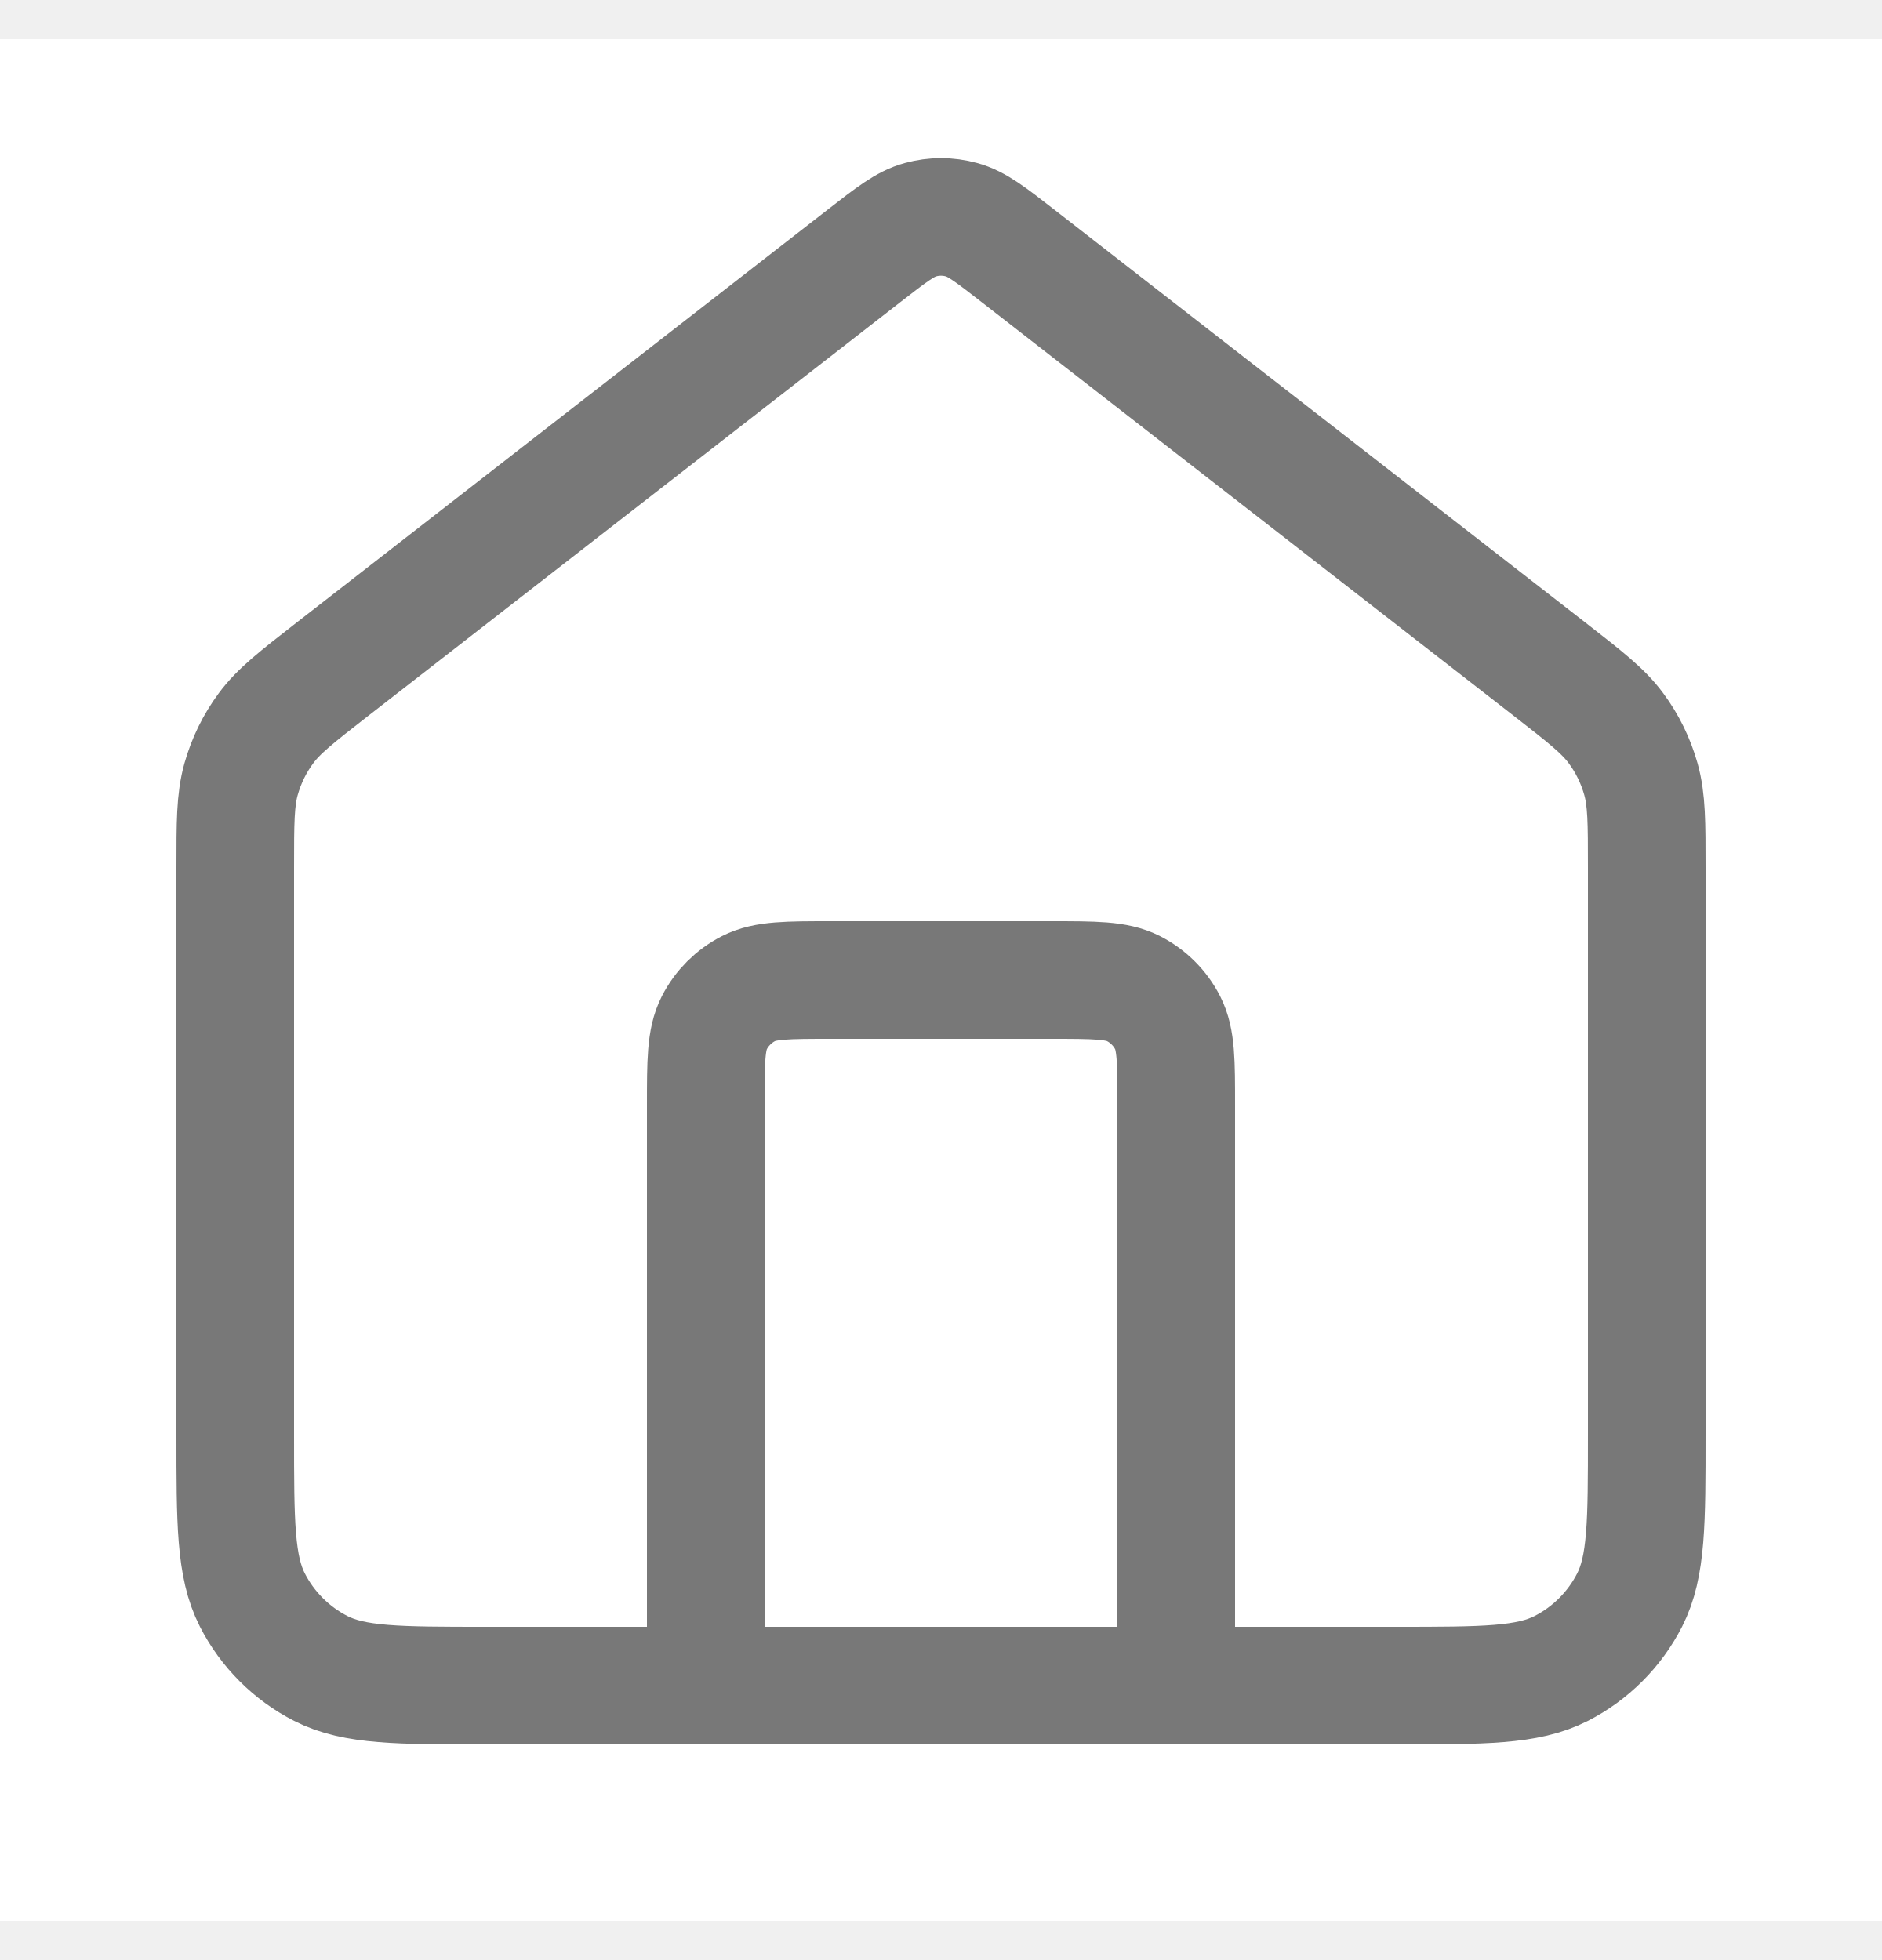
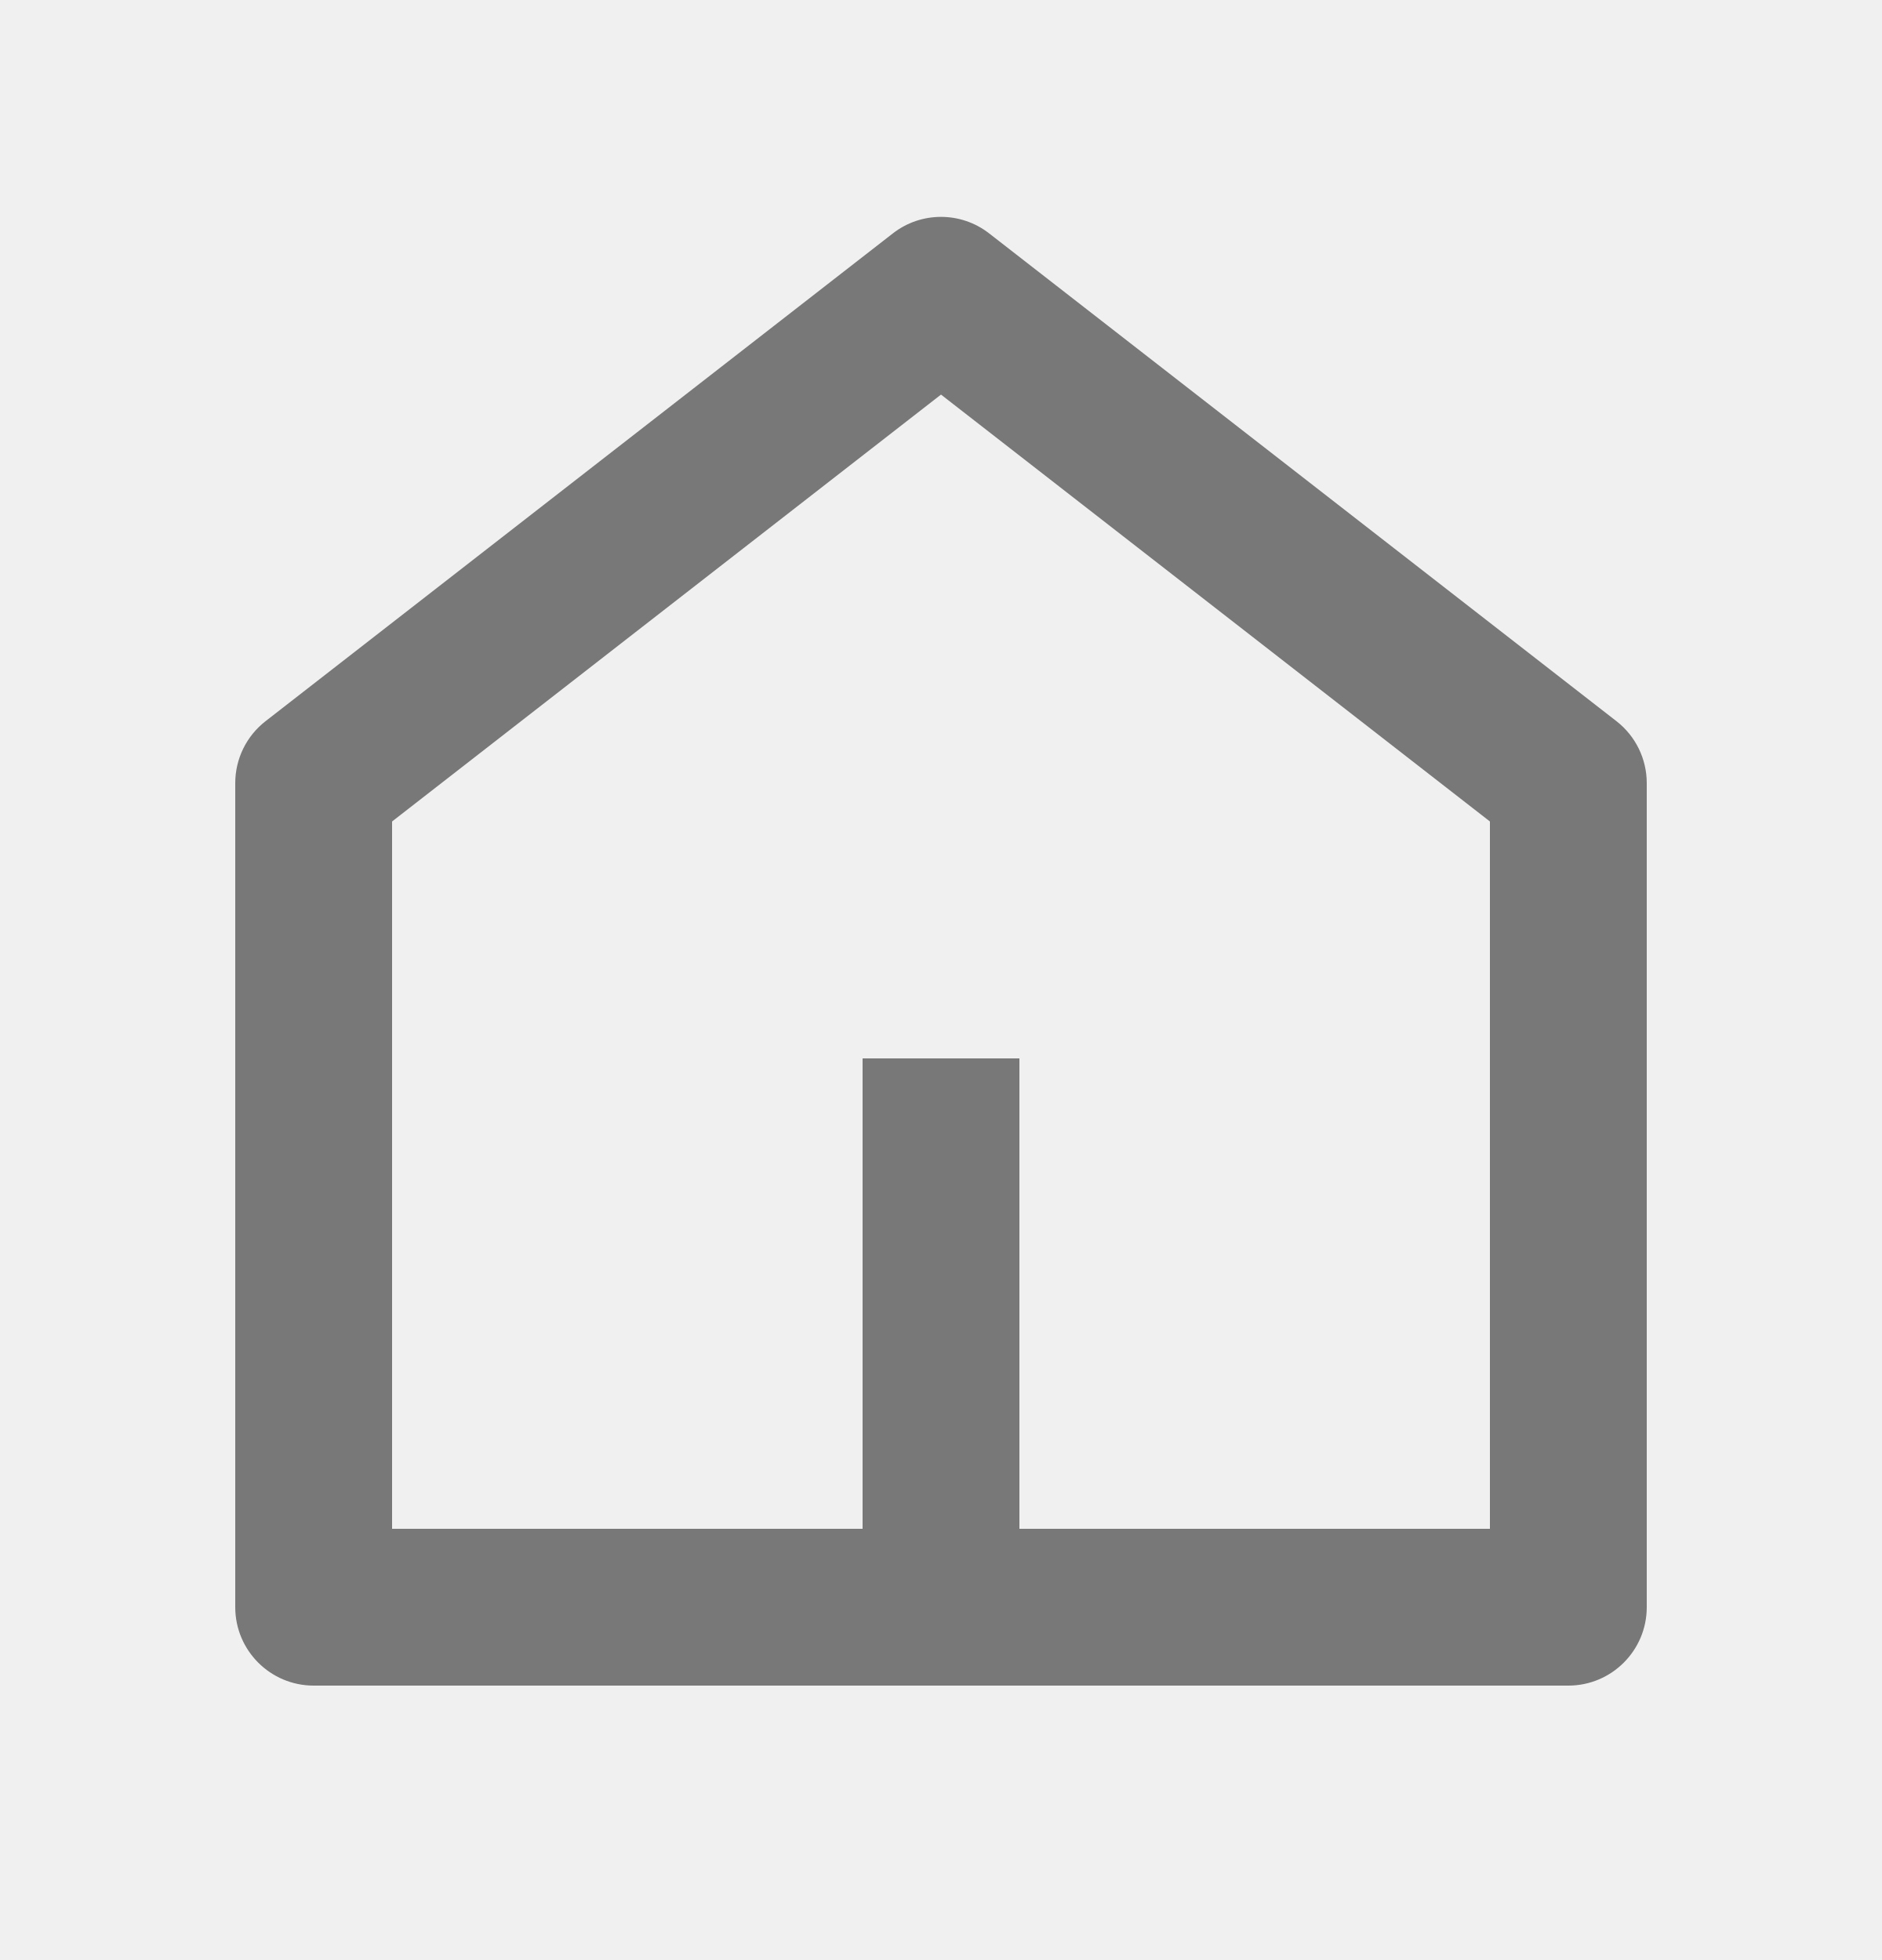
<svg xmlns="http://www.w3.org/2000/svg" width="24" height="25" viewBox="0 0 24 25" fill="none">
-   <g id="glyph / home-02">
-     <rect width="24" height="24" transform="translate(0 0.5)" fill="white" />
-     <path id="Icon" d="M9 21.5V14.1C9 13.54 9 13.26 9.109 13.046C9.205 12.858 9.358 12.705 9.546 12.609C9.76 12.5 10.04 12.5 10.6 12.5H13.4C13.96 12.5 14.24 12.5 14.454 12.609C14.642 12.705 14.795 12.858 14.891 13.046C15 13.26 15 13.54 15 14.1V21.5M11.018 3.264L4.235 8.539C3.782 8.892 3.555 9.068 3.392 9.289C3.247 9.484 3.14 9.705 3.074 9.939C3 10.204 3 10.491 3 11.065V18.3C3 19.42 3 19.98 3.218 20.408C3.41 20.784 3.716 21.09 4.092 21.282C4.52 21.5 5.08 21.5 6.2 21.5H17.8C18.92 21.5 19.48 21.5 19.908 21.282C20.284 21.09 20.59 20.784 20.782 20.408C21 19.98 21 19.42 21 18.3V11.065C21 10.491 21 10.204 20.926 9.939C20.86 9.705 20.753 9.484 20.608 9.289C20.445 9.068 20.218 8.892 19.765 8.539L12.982 3.264C12.631 2.991 12.455 2.854 12.261 2.802C12.09 2.755 11.91 2.755 11.739 2.802C11.545 2.854 11.369 2.991 11.018 3.264Z" stroke="#787878" stroke-width="1.5" stroke-linecap="round" stroke-linejoin="round" />
-   </g>
+   <path d="M13 19.5H19V10.478L12 5.033L5 10.478V19.5H11V13.5H13V19.5ZM21 20.5C21 21.052 20.552 21.5 20 21.5H4C3.448 21.5 3 21.052 3 20.5V9.989C3 9.68 3.142 9.389 3.386 9.199L11.386 2.977C11.747 2.696 12.253 2.696 12.614 2.977L20.614 9.199C20.858 9.389 21 9.68 21 9.989V20.5Z" fill="#787878" />
</svg>
